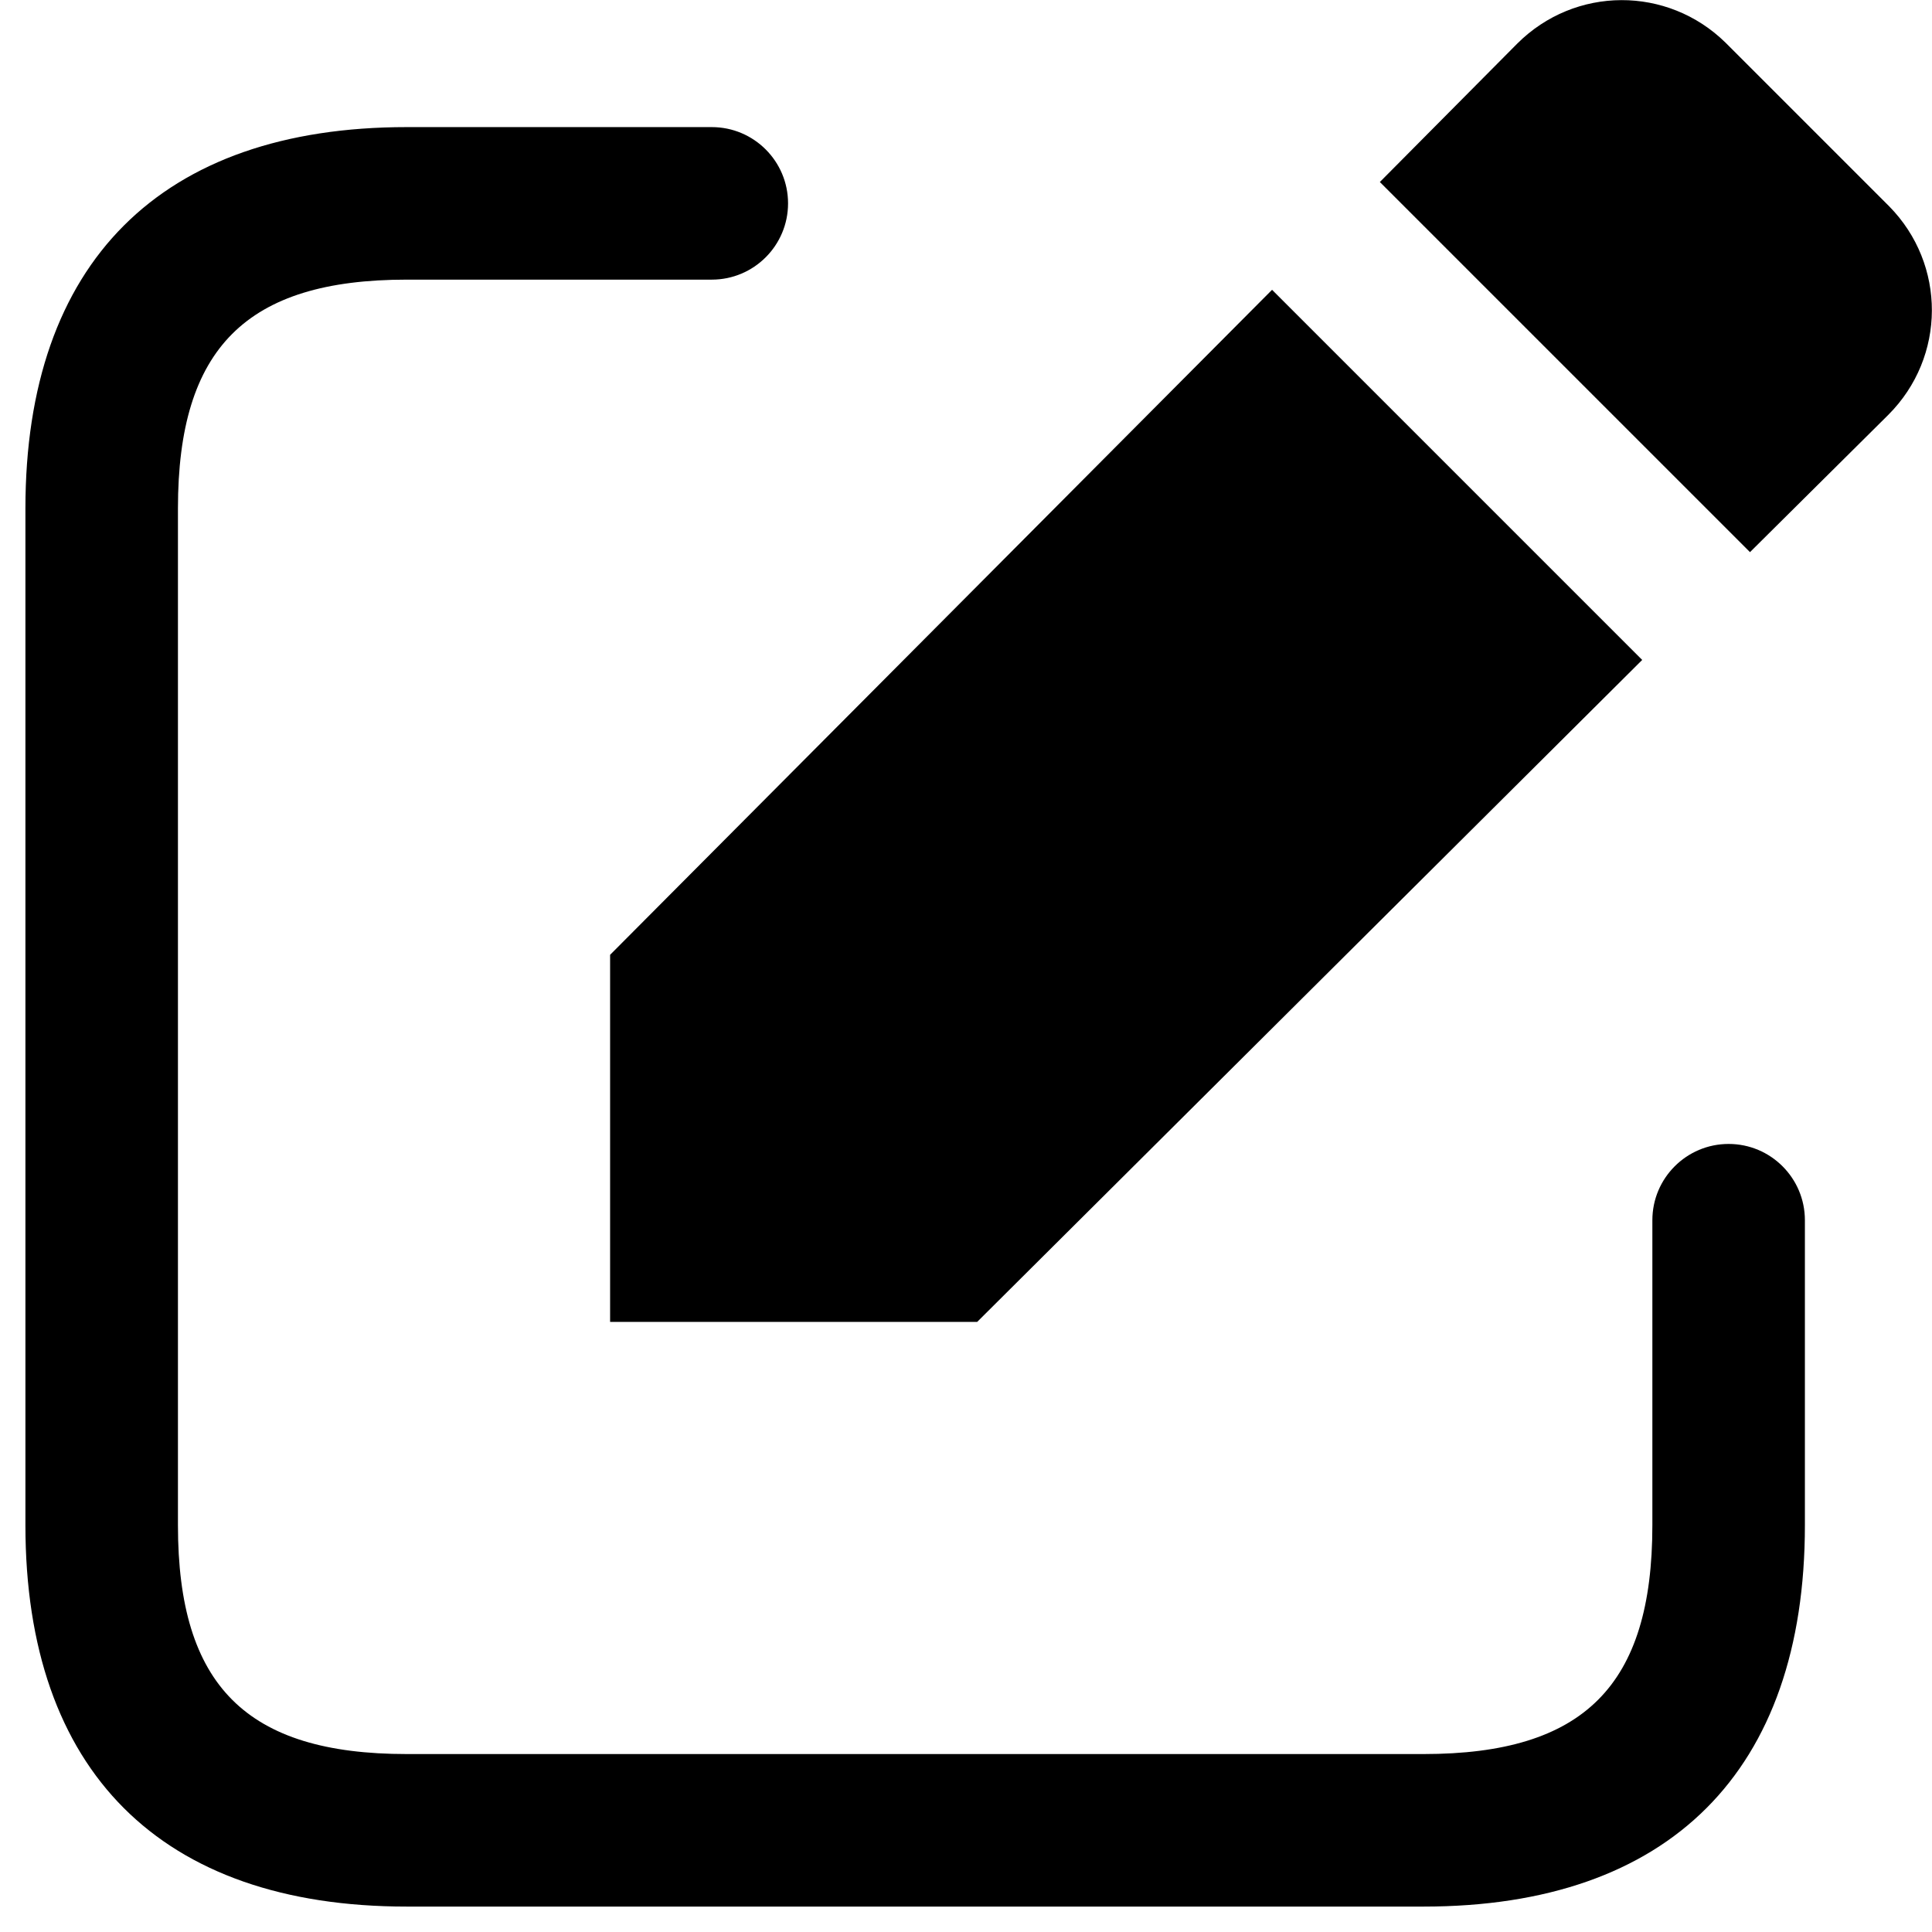
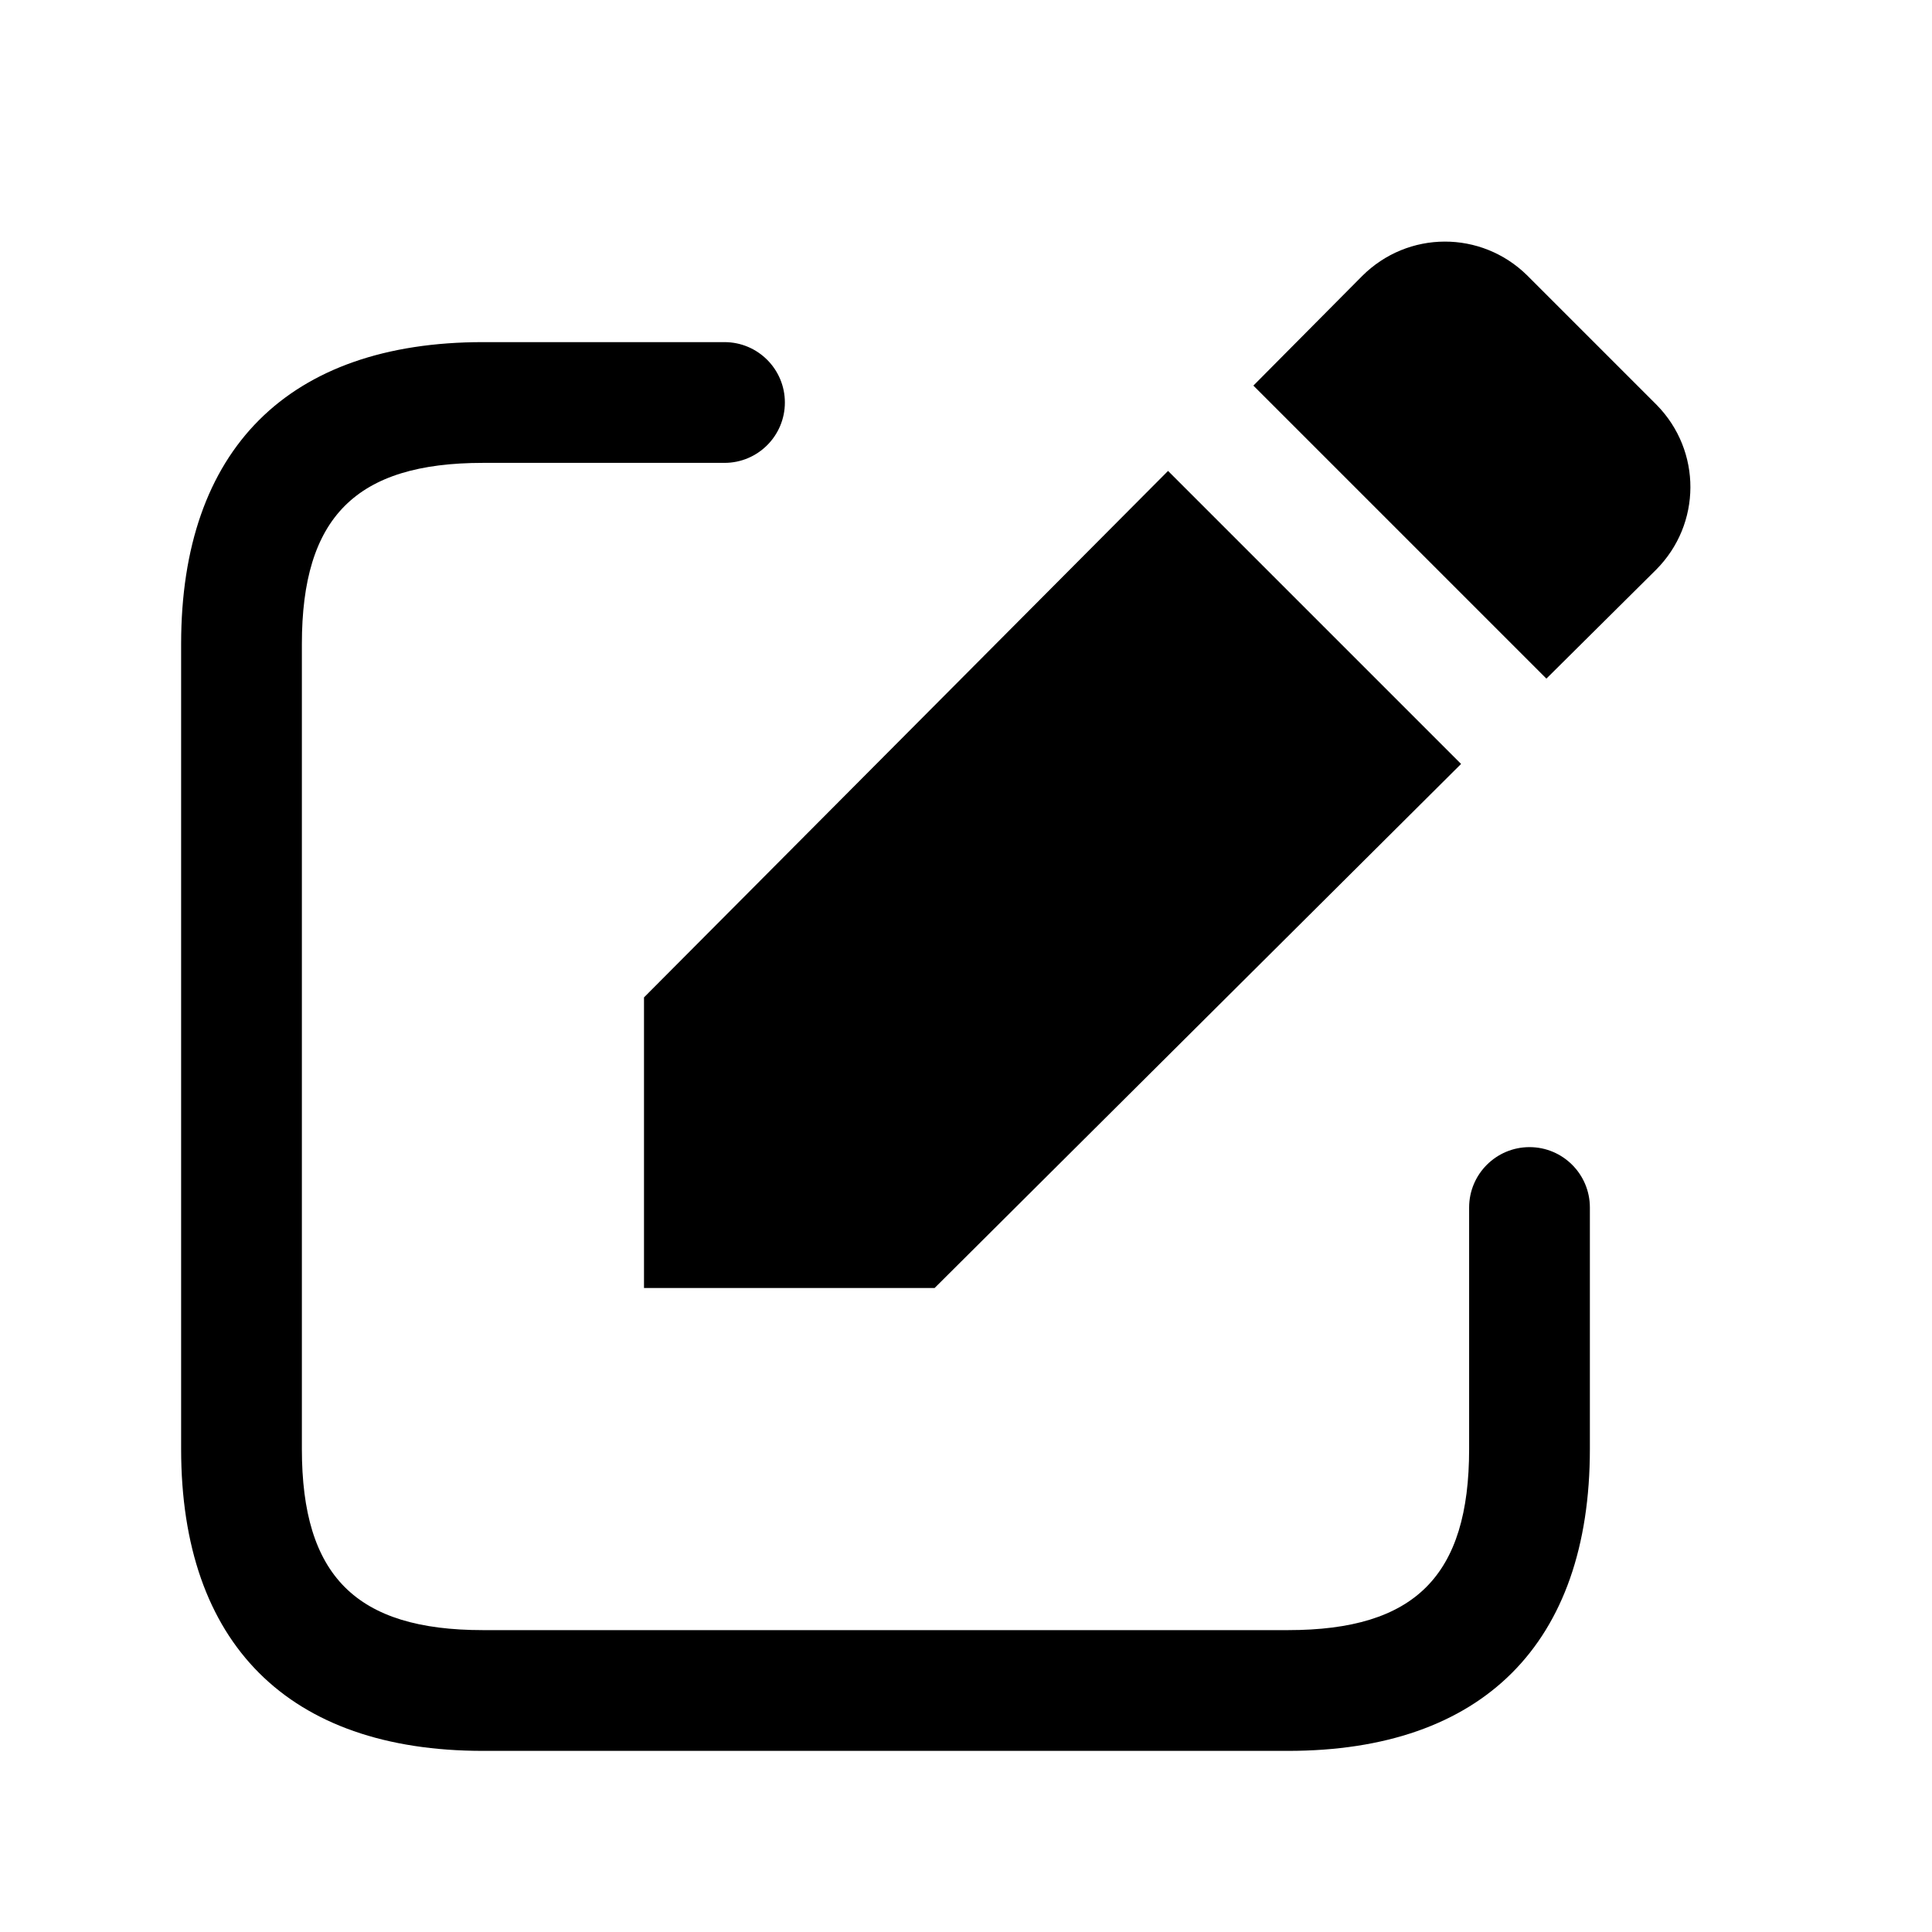
- <svg xmlns="http://www.w3.org/2000/svg" width="19" height="19" viewBox="0 0 19 19" fill="none">
-   <path d="M14 18.75H4C1.582 18.75 0.25 17.418 0.25 15V5C0.25 2.582 1.582 1.25 4 1.25H7C7.414 1.25 7.75 1.586 7.75 2C7.75 2.414 7.414 2.75 7 2.75H4C2.423 2.75 1.75 3.423 1.75 5V15C1.75 16.577 2.423 17.25 4 17.25H14C15.577 17.25 16.25 16.577 16.25 15V12C16.25 11.586 16.586 11.25 17 11.25C17.414 11.25 17.75 11.586 17.75 12V15C17.75 17.418 16.418 18.75 14 18.75ZM18.58 2.03L16.97 0.42C16.4 -0.14 15.49 -0.14 14.92 0.43L13.57 1.79L17.21 5.43L18.57 4.08C19.14 3.51 19.14 2.6 18.58 2.03ZM12.51 2.85L6 9.39V13H9.61L16.15 6.49L12.51 2.85Z" fill="currentColor" />
+ <svg xmlns="http://www.w3.org/2000/svg" width="24" height="24" viewBox="0 0 24 24" fill="none">
+   <path d="M16 21.75H6C3.582 21.75 2.25 20.418 2.25 18V8C2.25 5.582 3.582 4.25 6 4.25H9C9.414 4.25 9.75 4.586 9.75 5C9.75 5.414 9.414 5.75 9 5.75H6C4.423 5.75 3.75 6.423 3.75 8V18C3.75 19.577 4.423 20.25 6 20.25H16C17.577 20.25 18.25 19.577 18.25 18V15C18.25 14.586 18.586 14.25 19 14.25C19.414 14.25 19.75 14.586 19.75 15V18C19.75 20.418 18.418 21.75 16 21.75ZM20.58 5.03L18.97 3.42C18.4 2.86 17.49 2.86 16.92 3.43L15.57 4.79L19.21 8.43L20.57 7.08C21.14 6.51 21.14 5.6 20.58 5.03ZM14.51 5.85L8 12.39V16H11.61L18.15 9.49L14.51 5.85Z" fill="currentColor" />
</svg>
